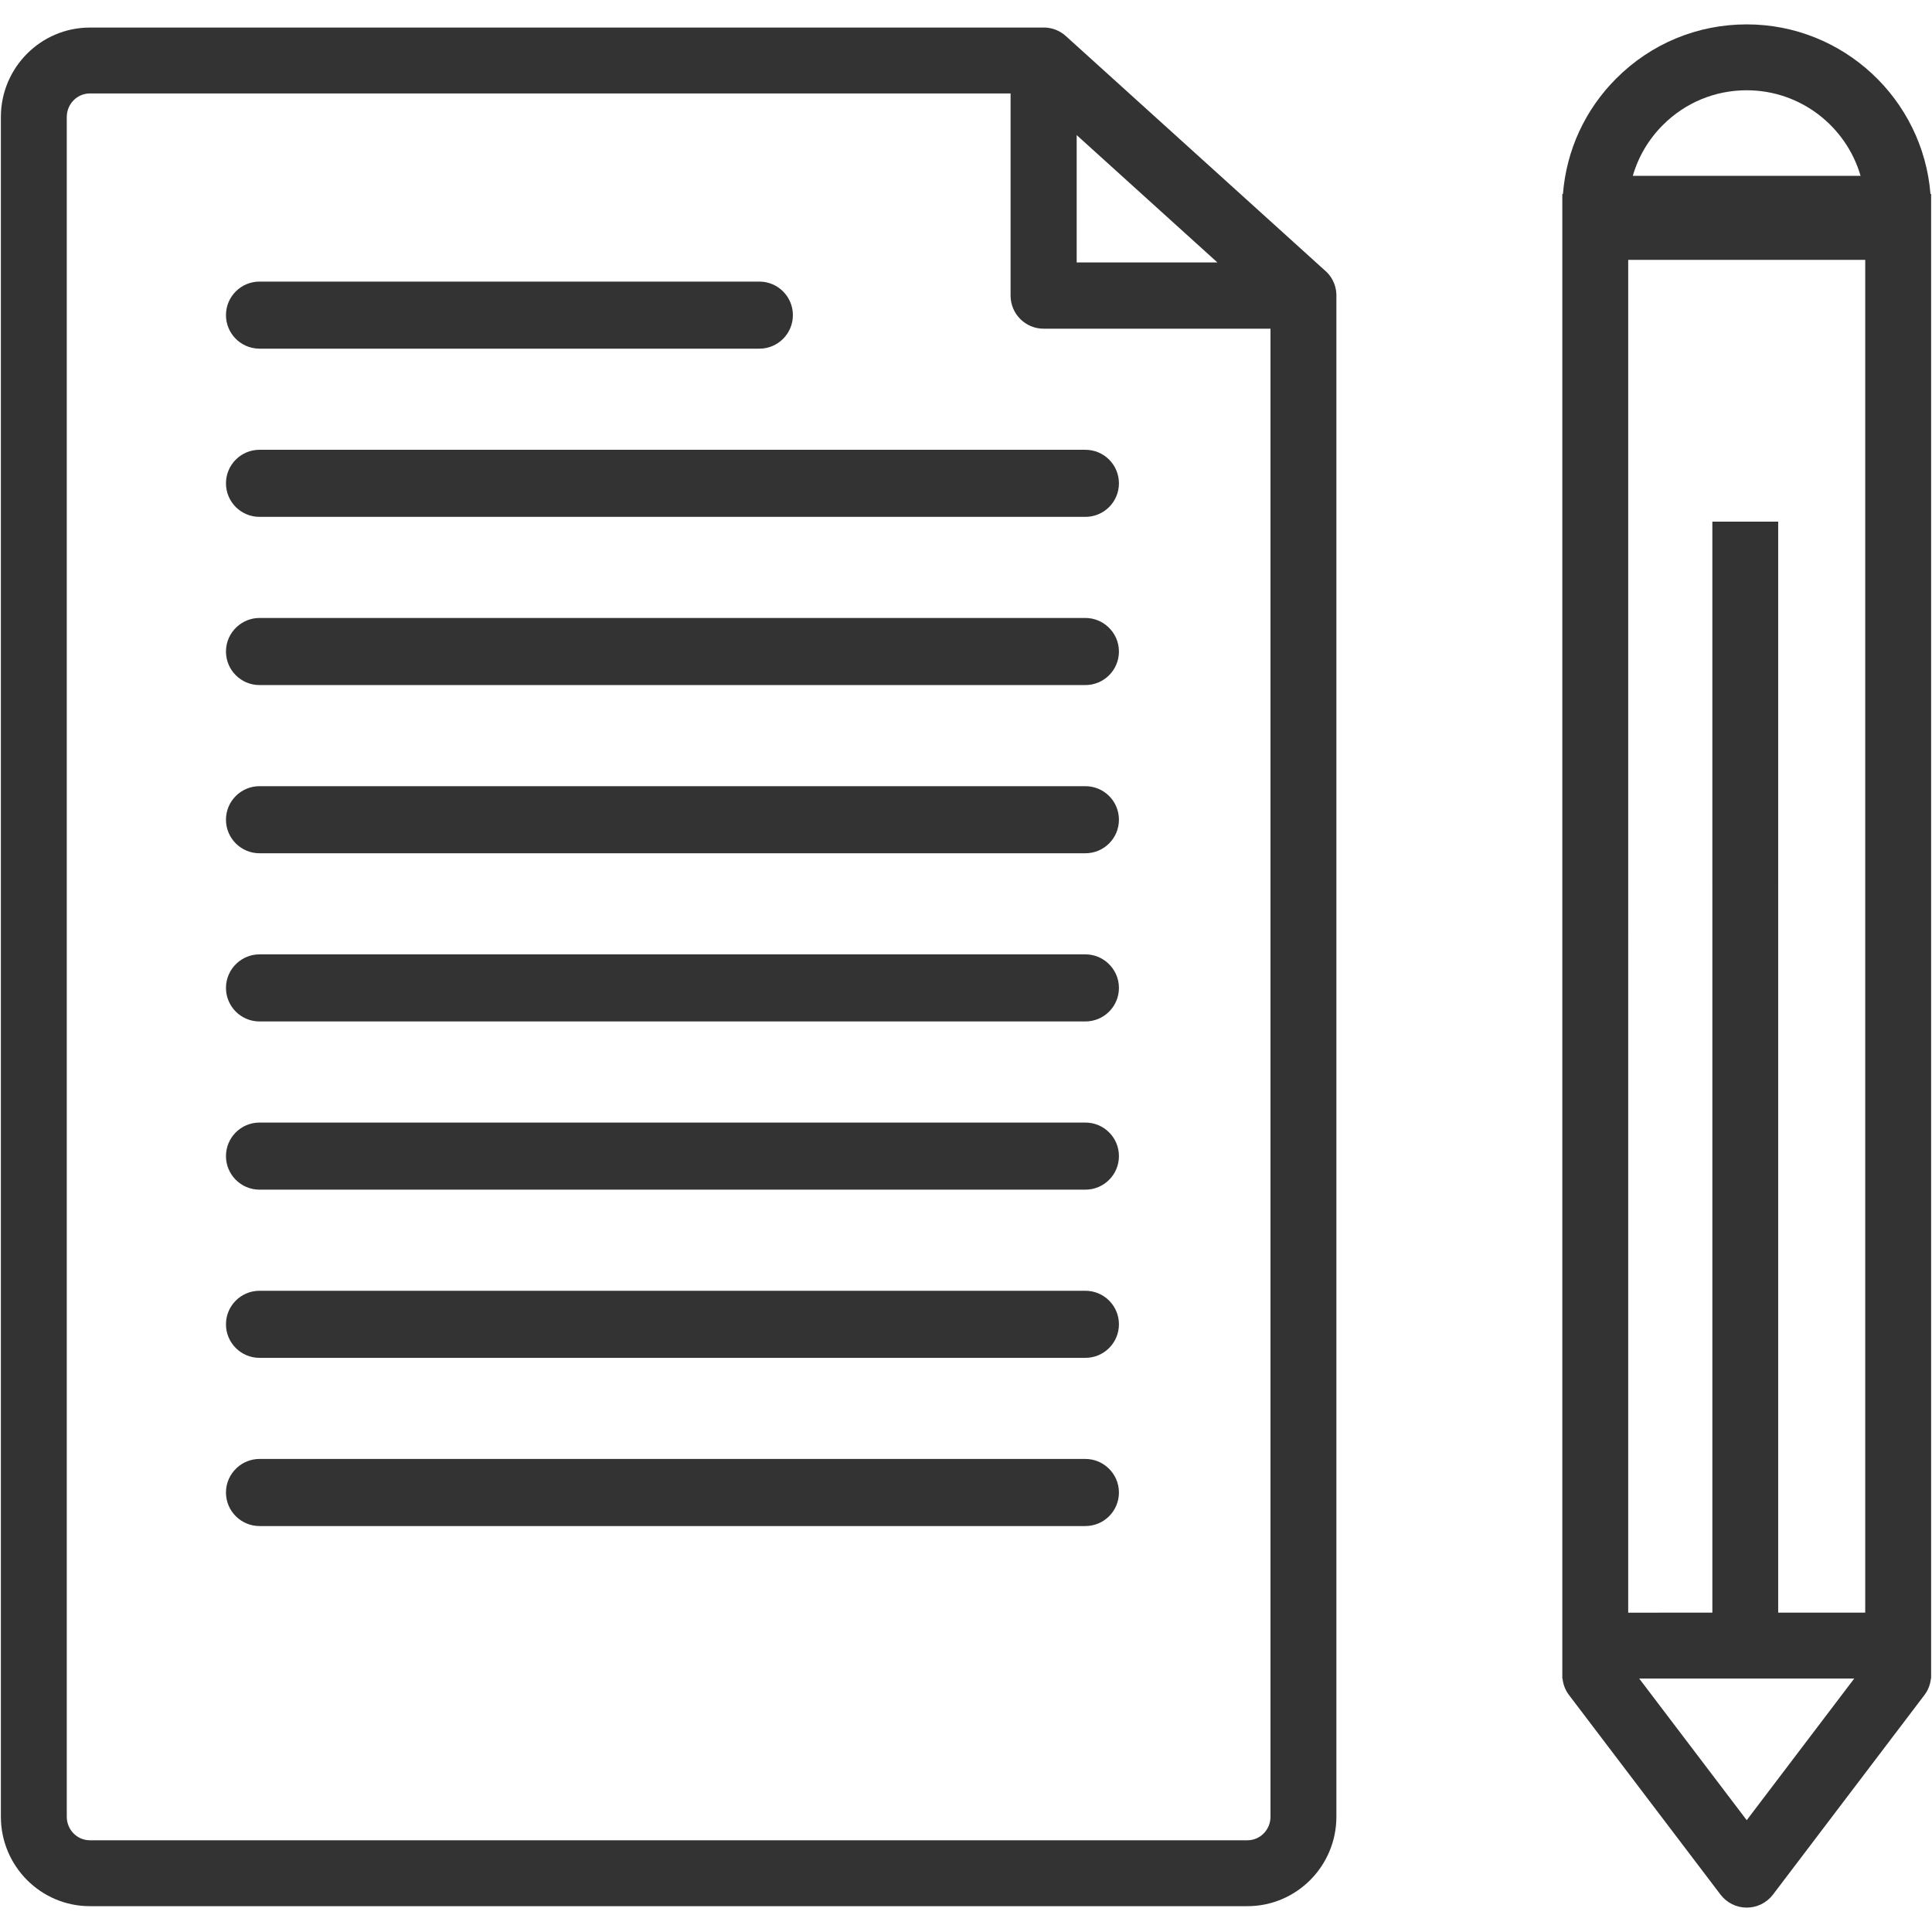
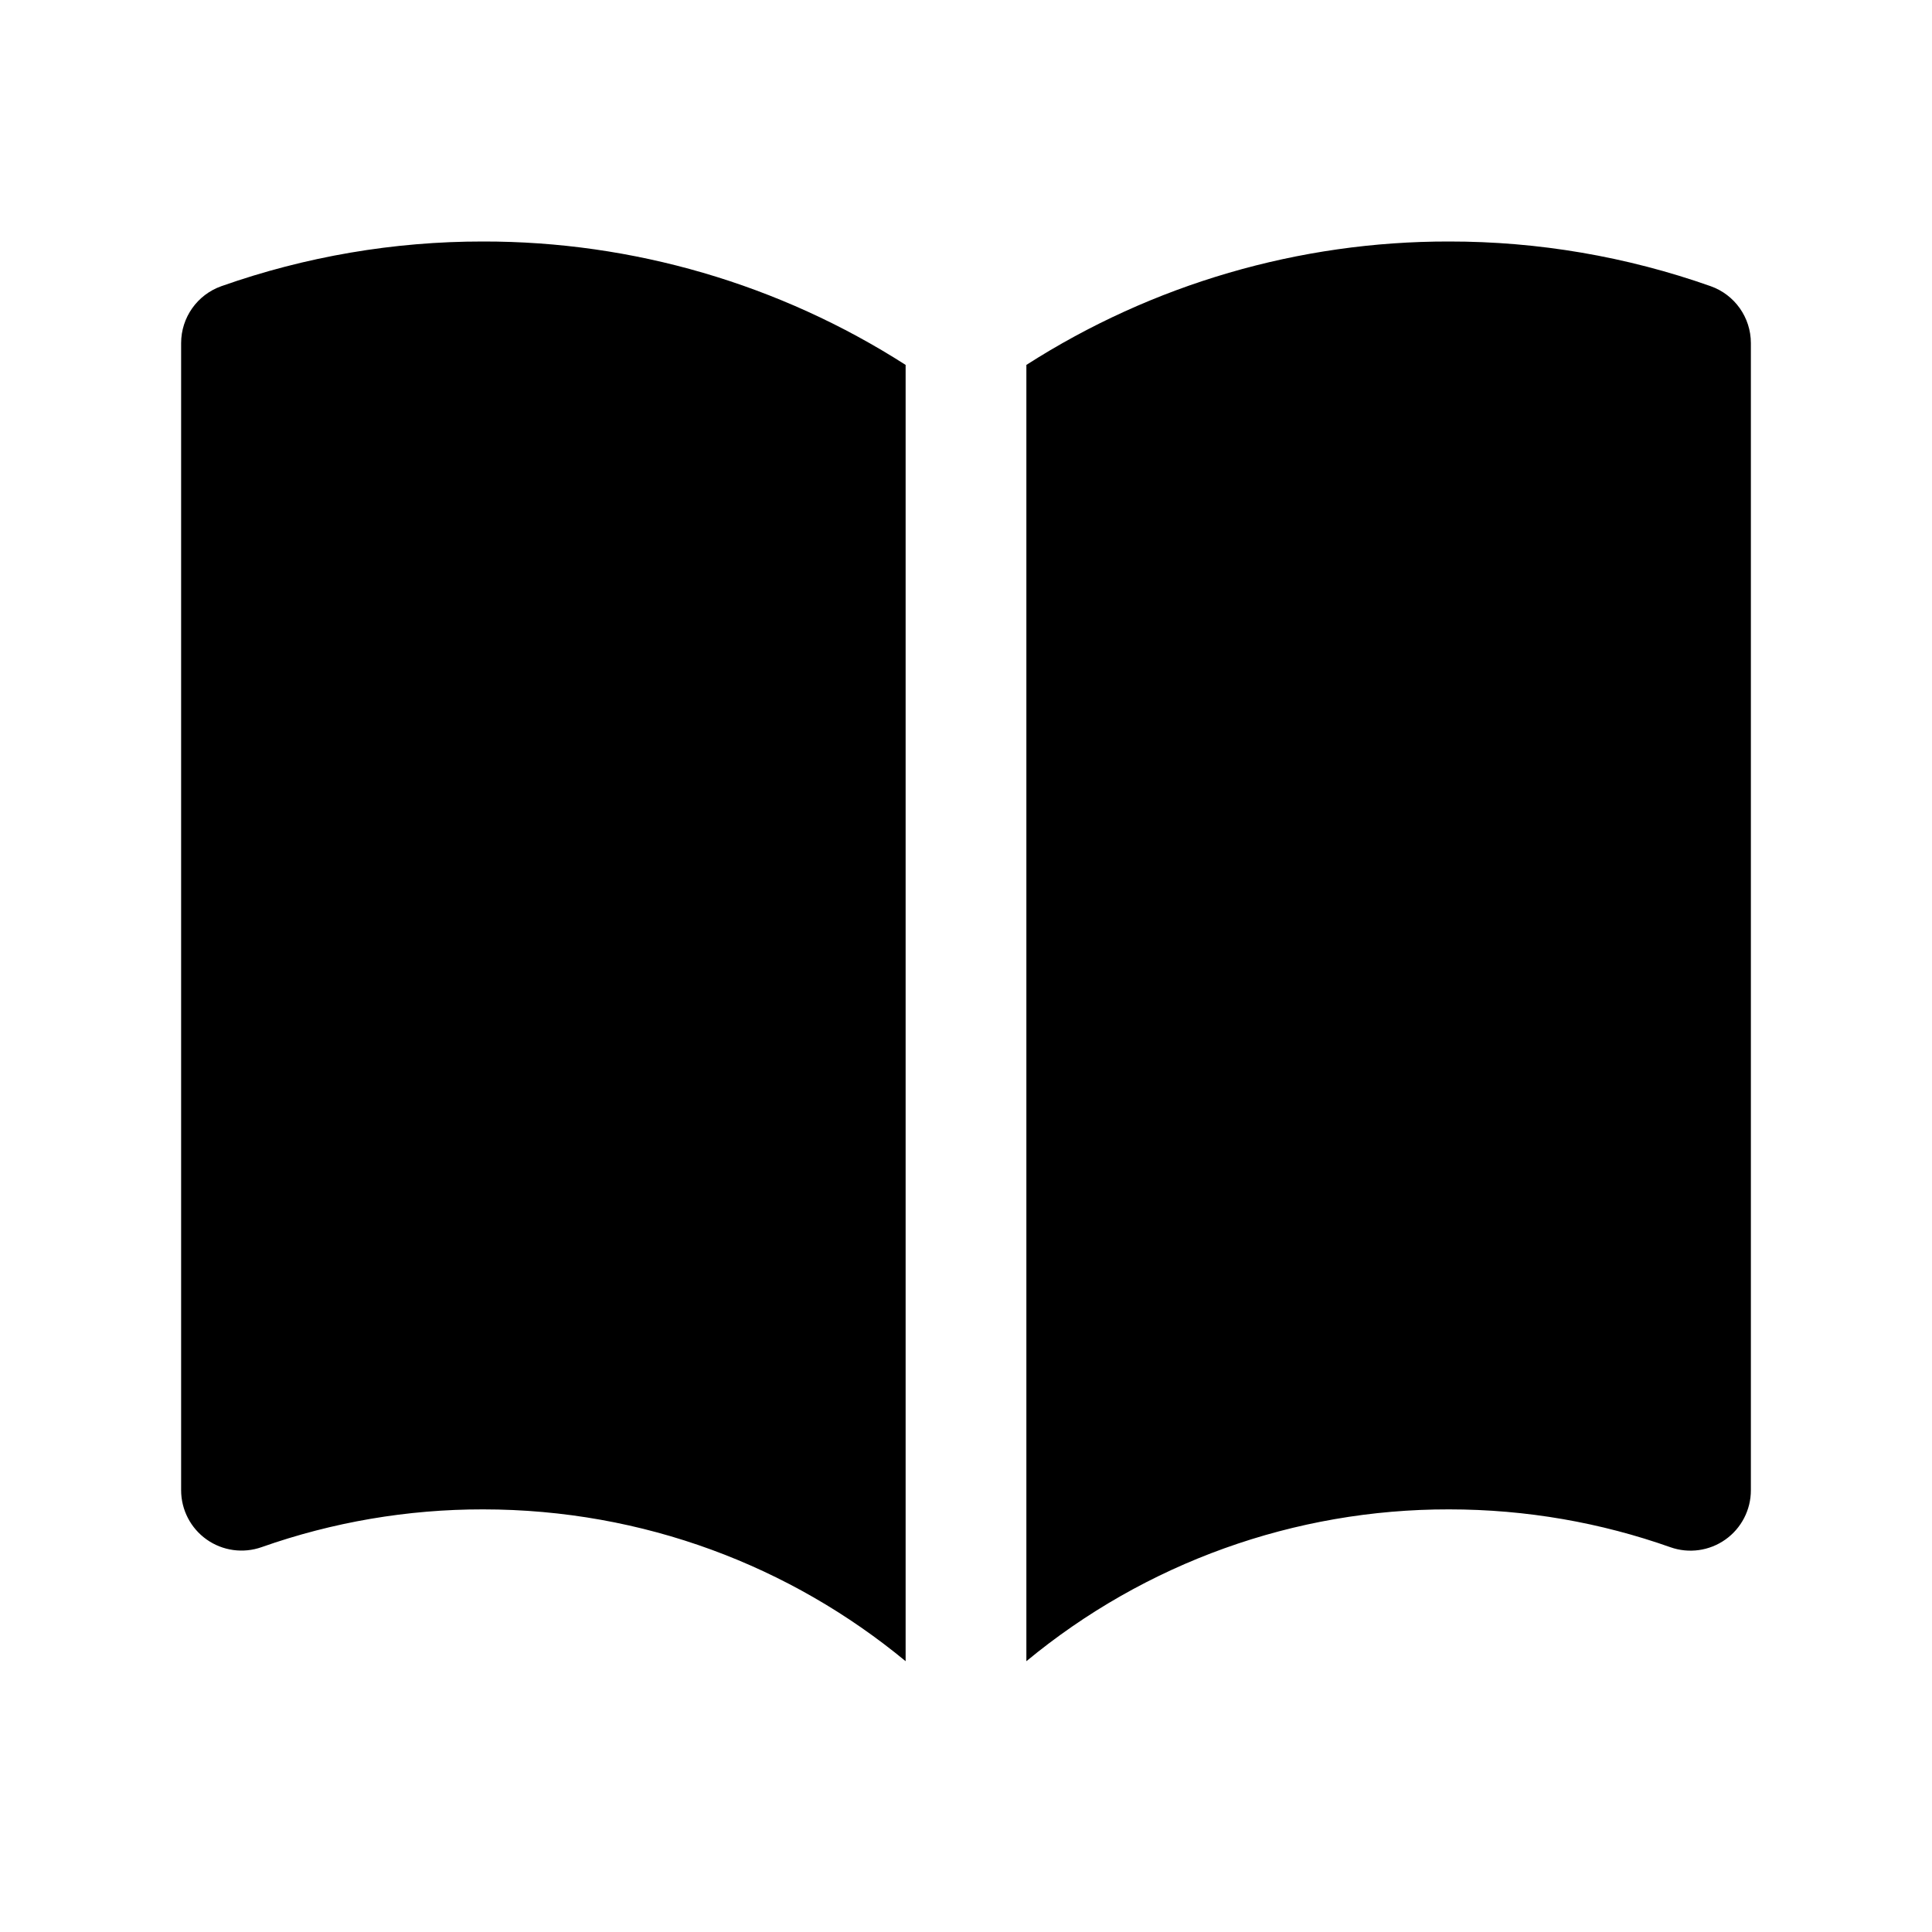
- <svg xmlns="http://www.w3.org/2000/svg" version="1.1" id="WRITE" width="800px" height="800px" viewBox="0 0 1800 1800" enable-background="new 0 0 1800 1800" xml:space="preserve">
-   <g>
-     <path fill="#333333" d="M241.023,324.818c0.252,0,0.505,0.035,0.758,0.035h465.68c17.266,0,31.256-13.99,31.256-31.252   c0-17.262-13.99-31.247-31.256-31.247H351.021h-109.24c-17.258,0-31.252,13.985-31.252,31.247   C210.529,310.605,224.121,324.412,241.023,324.818z" />
-     <path fill="#333333" d="M210.529,450.306c0,17.257,13.994,31.252,31.252,31.252h769.451c17.262,0,31.256-13.995,31.256-31.252   c0-17.266-13.994-31.252-31.256-31.252H241.781C224.523,419.054,210.529,433.04,210.529,450.306z" />
-     <path fill="#333333" d="M1011.232,575.751H241.781c-8.149,0-15.549,3.147-21.116,8.261c-6.213,5.712-10.136,13.879-10.136,22.987   c0,17.262,13.994,31.26,31.252,31.26h769.451c17.262,0,31.256-13.999,31.256-31.26c0-9.108-3.923-17.275-10.141-22.987   C1026.781,578.898,1019.386,575.751,1011.232,575.751z" />
-     <path fill="#333333" d="M1011.232,732.461H241.781c-17.258,0-31.252,13.99-31.252,31.247c0,17.262,13.994,31.257,31.252,31.257   h769.451c17.262,0,31.256-13.995,31.256-31.257C1042.488,746.451,1028.494,732.461,1011.232,732.461z" />
-     <path fill="#333333" d="M1011.232,889.157H241.781c-8.149,0-15.549,3.147-21.116,8.261c-6.213,5.713-10.136,13.879-10.136,22.987   c0,17.257,13.994,31.261,31.252,31.261h769.451c17.262,0,31.256-14.004,31.256-31.261c0-9.108-3.923-17.274-10.141-22.987   C1026.781,892.305,1019.386,889.157,1011.232,889.157z" />
-     <path fill="#333333" d="M1011.232,1045.867H241.781c-17.258,0-31.252,13.99-31.252,31.243c0,17.271,13.994,31.265,31.252,31.265   h769.451c17.262,0,31.256-13.994,31.256-31.265C1042.488,1059.857,1028.494,1045.867,1011.232,1045.867z" />
-     <path fill="#333333" d="M1011.232,1202.576H241.781c-17.258,0-31.252,13.995-31.252,31.252c0,17.258,13.994,31.252,31.252,31.252   h769.451c17.262,0,31.256-13.994,31.256-31.252C1042.488,1216.571,1028.494,1202.576,1011.232,1202.576z" />
-     <path fill="#333333" d="M1011.232,1359.273H241.781c-8.149,0-15.549,3.151-21.116,8.265c-6.213,5.713-10.136,13.875-10.136,22.987   c0,17.258,13.994,31.261,31.252,31.261h769.451c17.262,0,31.256-14.003,31.256-31.261c0-9.112-3.923-17.274-10.141-22.987   C1026.781,1362.425,1019.386,1359.273,1011.232,1359.273z" />
-     <path fill="#333333" d="M1233.542,251.228l-49.851-45.109L1052.136,87.076l-59.185-53.554c-5.293-4.792-11.947-7.421-18.786-7.836   h-3.49H83.676c-45.688,0-82.858,37.375-82.858,83.316v1583.612c0,45.94,37.17,83.316,82.858,83.316h1078.562   c45.68,0,82.845-37.376,82.845-83.316V277.08v-3.182C1244.646,264.73,1240.261,256.589,1233.542,251.228z M1003.117,125.864   l131.119,118.657h-131.119V125.864z M1183.691,1692.613c0,12.094-9.622,21.926-21.454,21.926H83.676   c-11.836,0-21.467-9.832-21.467-21.926V109.001c0-12.089,9.631-21.925,21.467-21.925h857.857V275.38   c0,17.052,13.785,30.862,30.786,30.862h211.372V1692.613z" />
-     <path fill="#333333" d="M1798.578,180.737c-7.049-88.305-81.114-158.02-171.205-158.02c-0.004,0-0.004,0-0.004,0   c-45.889,0-89.033,17.874-121.479,50.32c-29.18,29.175-46.519,67.005-49.73,107.699h-0.586v13.609c0,0.06-0.005,0.115-0.005,0.175   c0,0.026,0.005,0.056,0.005,0.082l-0.005,1369.26h0.197c0.557,5.404,2.522,10.731,6.047,15.373l141.135,185.91   c5.803,7.648,14.851,12.136,24.447,12.136c9.601-0.004,18.646-4.496,24.447-12.14l141.093-185.897   c3.528-4.65,5.494-9.982,6.051-15.391h0.197V180.737H1798.578z M1549.299,116.448c20.854-20.855,48.578-32.339,78.07-32.339h0.004   c50.24,0,92.746,33.723,106.076,79.718h-212.19C1526.358,146.098,1535.896,129.852,1549.299,116.448z M1595.372,1502.468   l-78.413,0.005l0.005-1260.345h220.828v1260.336h-81.103l0.009-1016.486l-61.335,0.004L1595.372,1502.468z M1627.382,1695.821   l-100.171-131.963l200.338-0.004L1627.382,1695.821z" />
-   </g>
+ <svg xmlns="http://www.w3.org/2000/svg" viewBox="0 0 24 24" fill="currentColor" width="800px" height="800px">
+   <path d="M11.25 4.533A9.707 9.707 0 0 0 6 3a9.735 9.735 0 0 0-3.25.555.75.75 0 0 0-.5.707v14.25a.75.75 0 0 0 1 .707A8.237 8.237 0 0 1 6 18.75c1.995 0 3.823.707 5.25 1.886V4.533ZM12.75 20.636A8.214 8.214 0 0 1 18 18.75c.966 0 1.89.166 2.75.47a.75.75 0 0 0 1-.708V4.262a.75.75 0 0 0-.5-.707A9.735 9.735 0 0 0 18 3a9.707 9.707 0 0 0-5.25 1.533v16.103Z" />
</svg>
